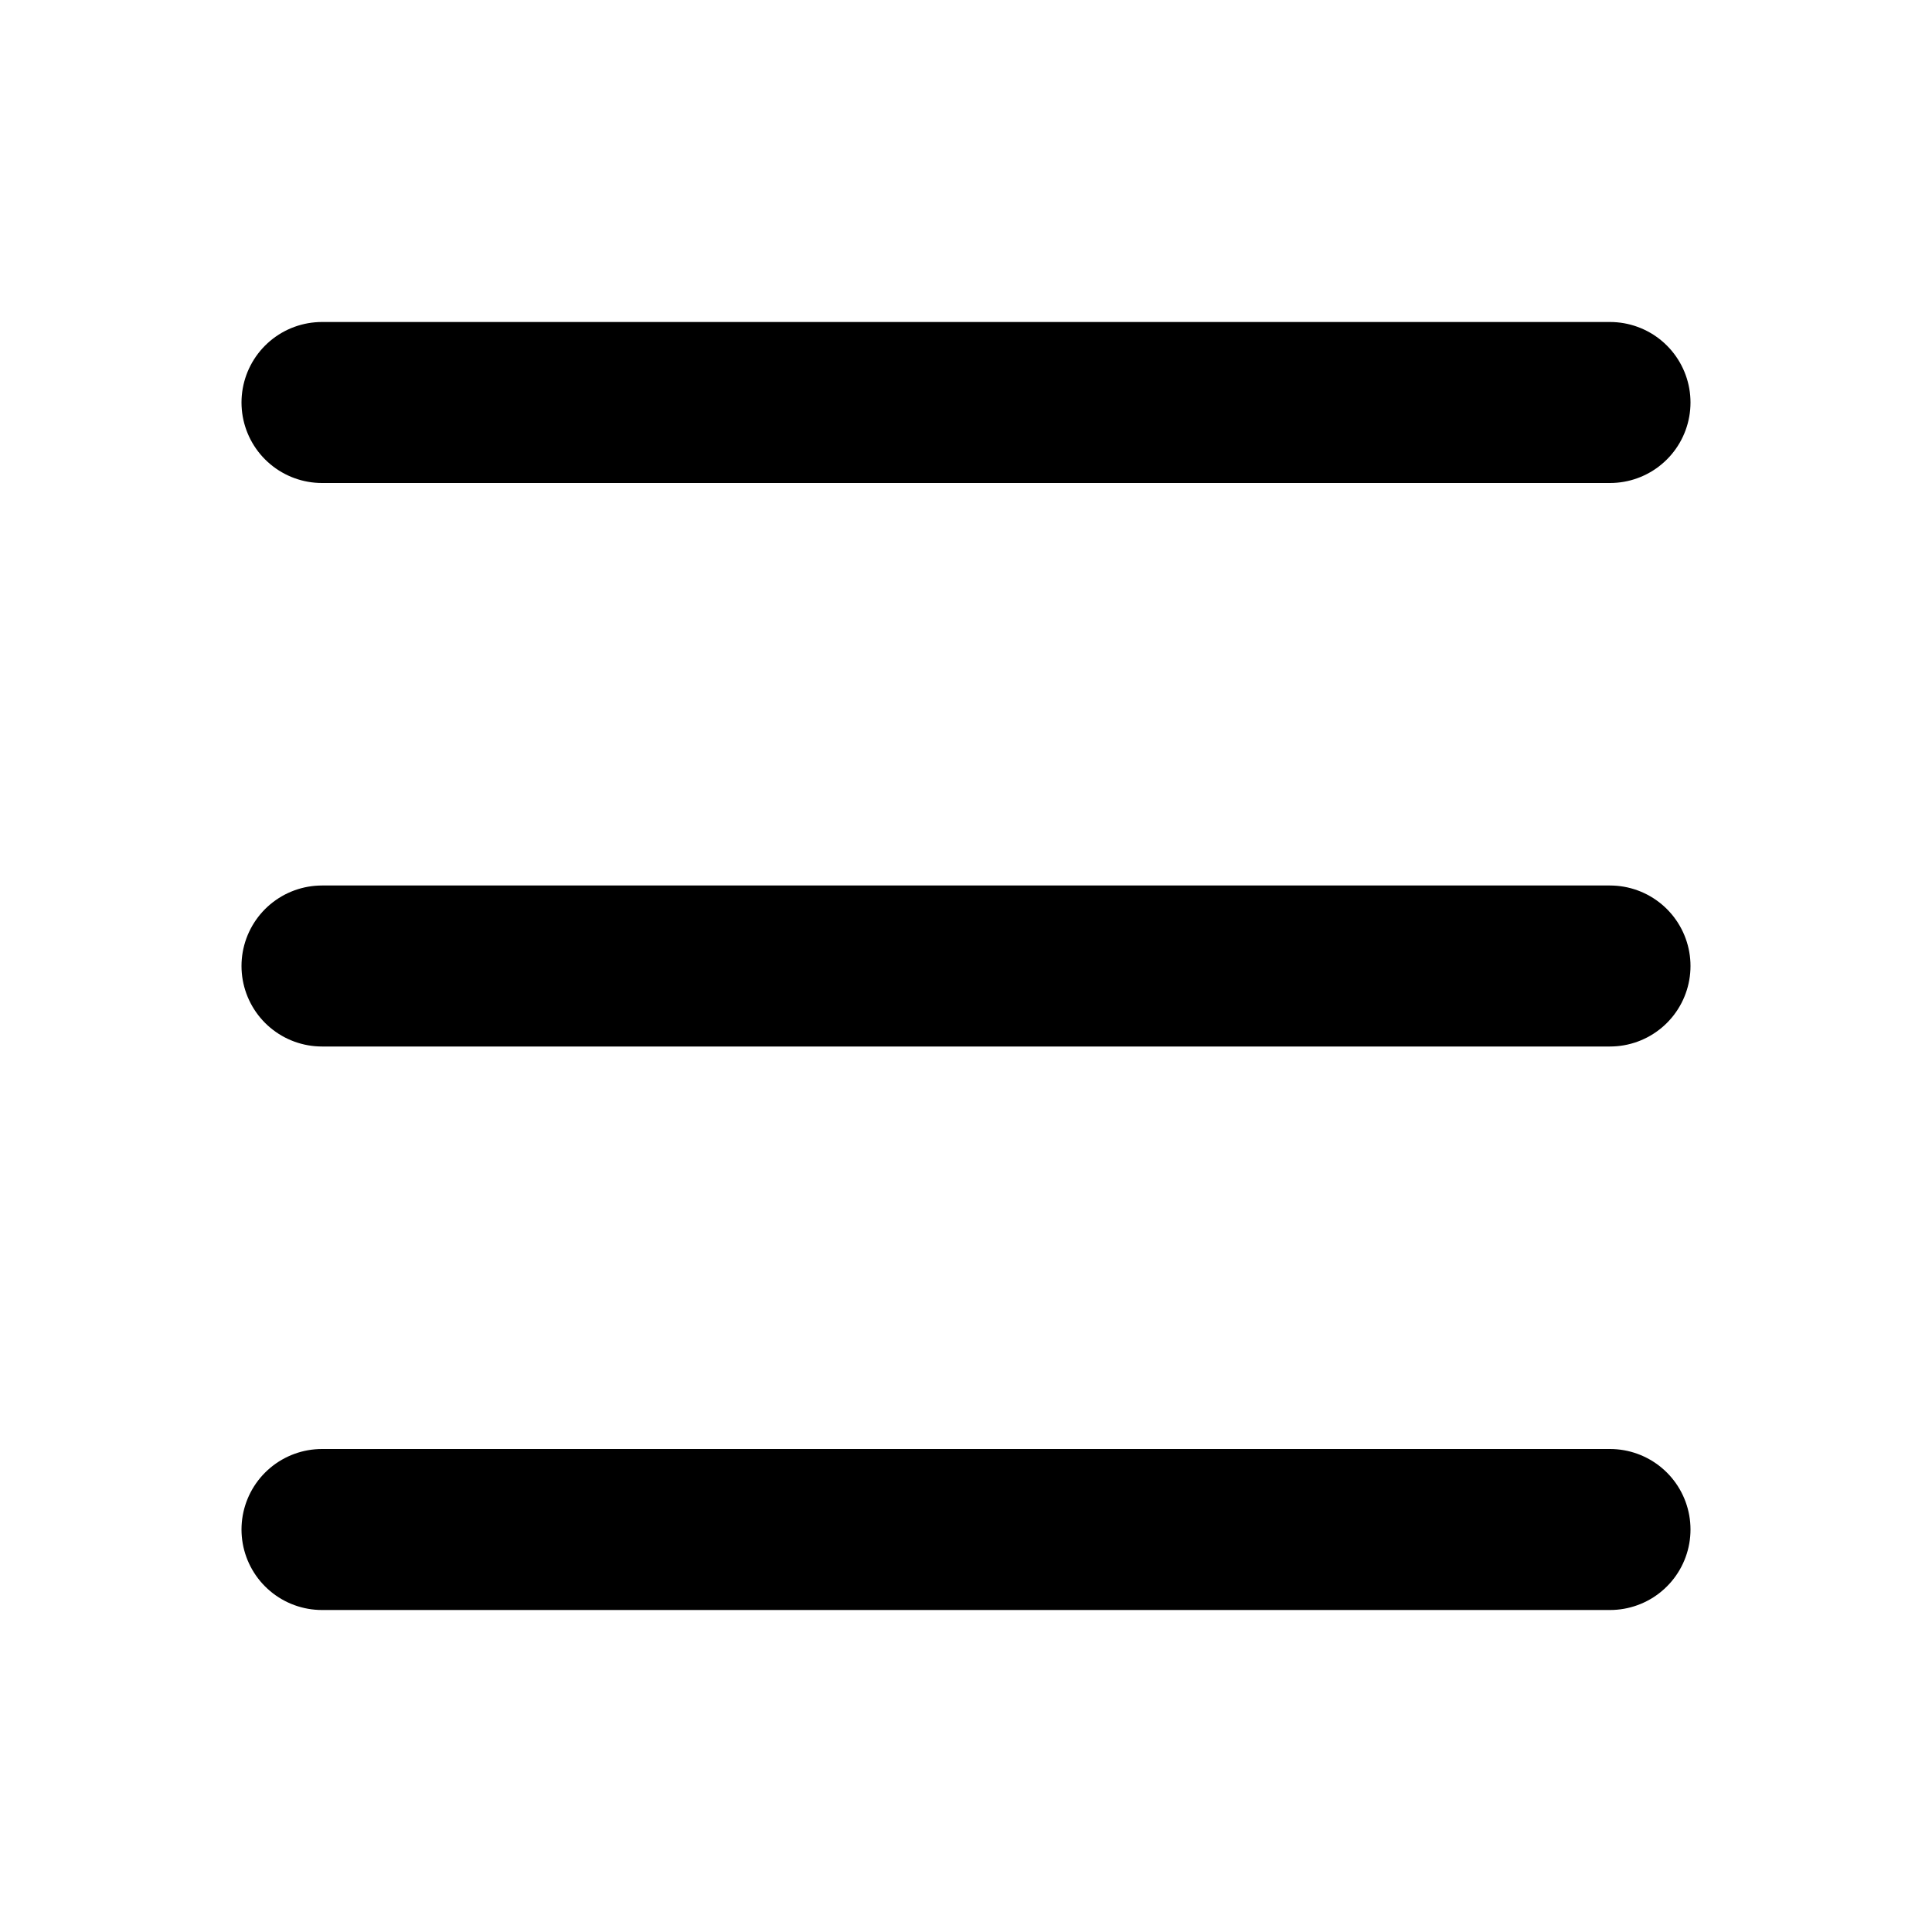
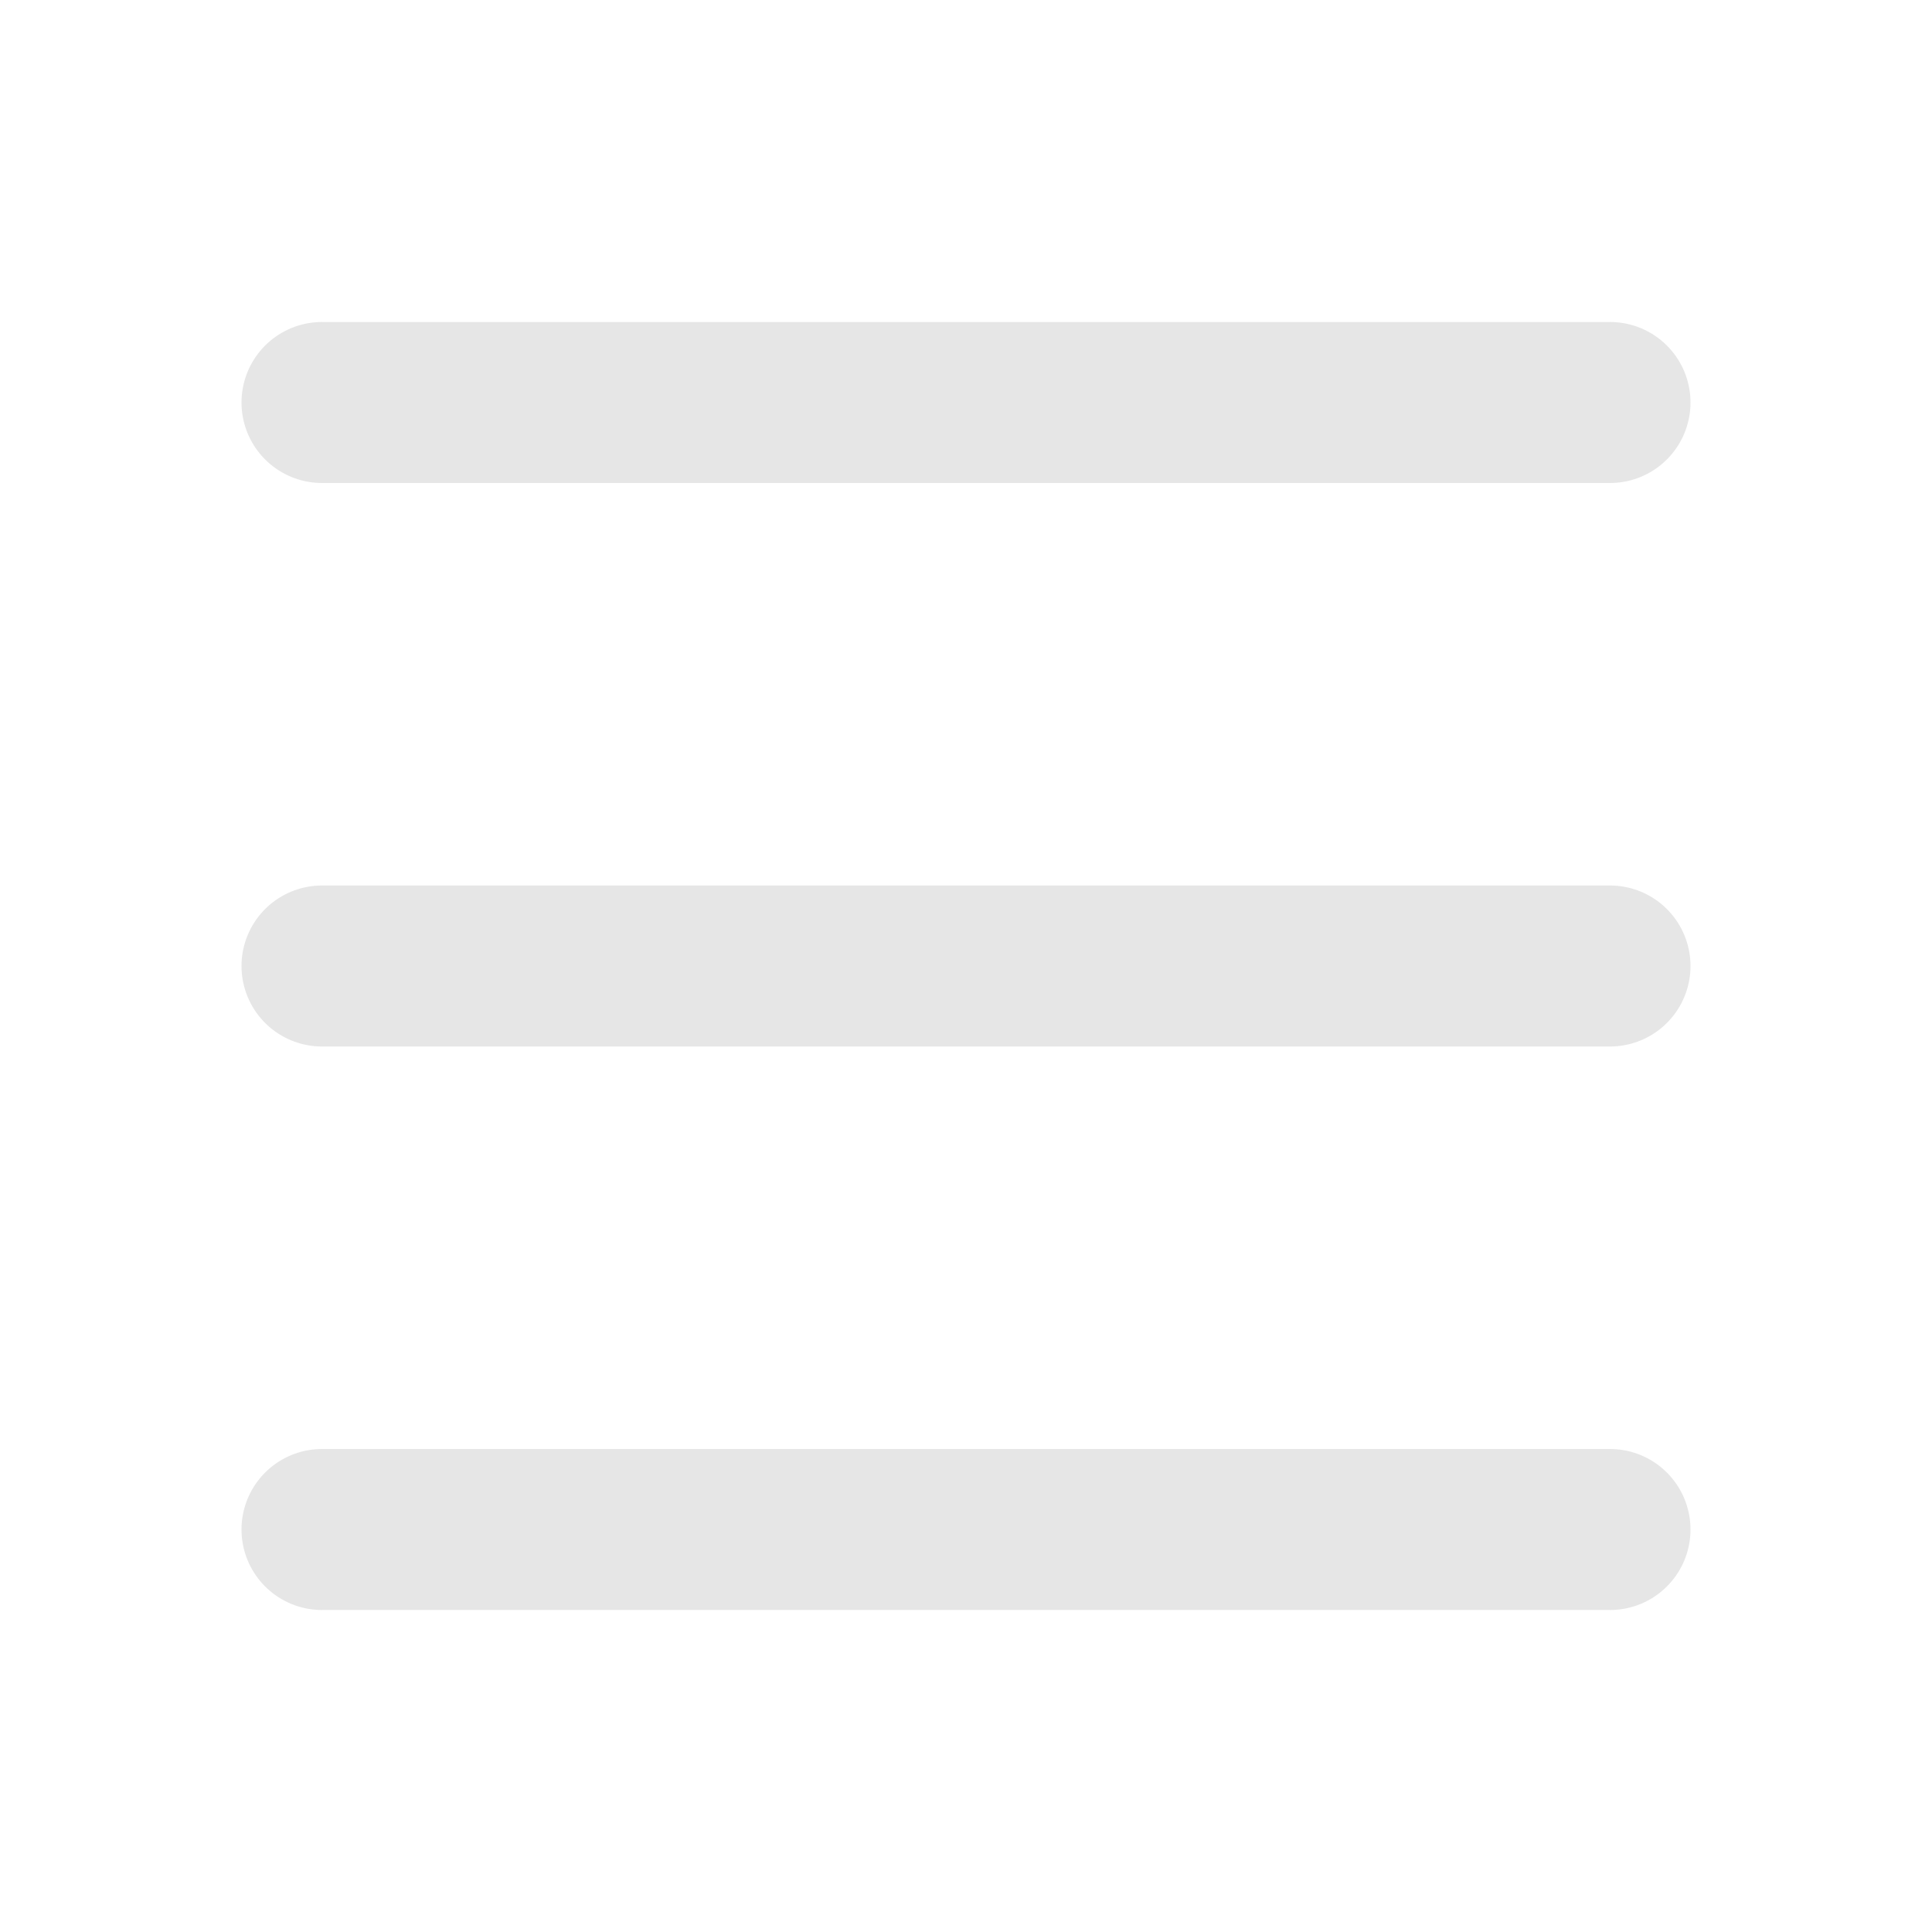
- <svg xmlns="http://www.w3.org/2000/svg" width="24" height="24" viewBox="0 0 24 24" fill="none" stroke="currentColor" stroke-width="2" stroke-linecap="round" stroke-linejoin="round" class="lucide lucide-menu-icon lucide-menu">
-   <path d="M4 5h16" />
-   <path d="M4 12h16" />
-   <path d="M4 19h16" />
+ <svg xmlns="http://www.w3.org/2000/svg" width="24" height="24" viewBox="0 0 24 24" fill="none" stroke="currentColor" stroke-width="2" stroke-linecap="round" stroke-linejoin="round" class="lucide lucide-menu-icon lucide-menu" version="1.1" id="svg3">
+   <defs id="defs3" />
+   <path d="M4 5h16" id="path1" style="fill:none;fill-opacity:1;stroke:#d6d6d6;stroke-opacity:0.604" />
+   <path d="M4 12h16" id="path2" style="fill:none;fill-opacity:1;stroke:#d6d6d6;stroke-opacity:0.604" />
+   <path d="M4 19h16" id="path3" style="fill:none;fill-opacity:1;stroke:#d6d6d6;stroke-opacity:0.604" />
</svg>
